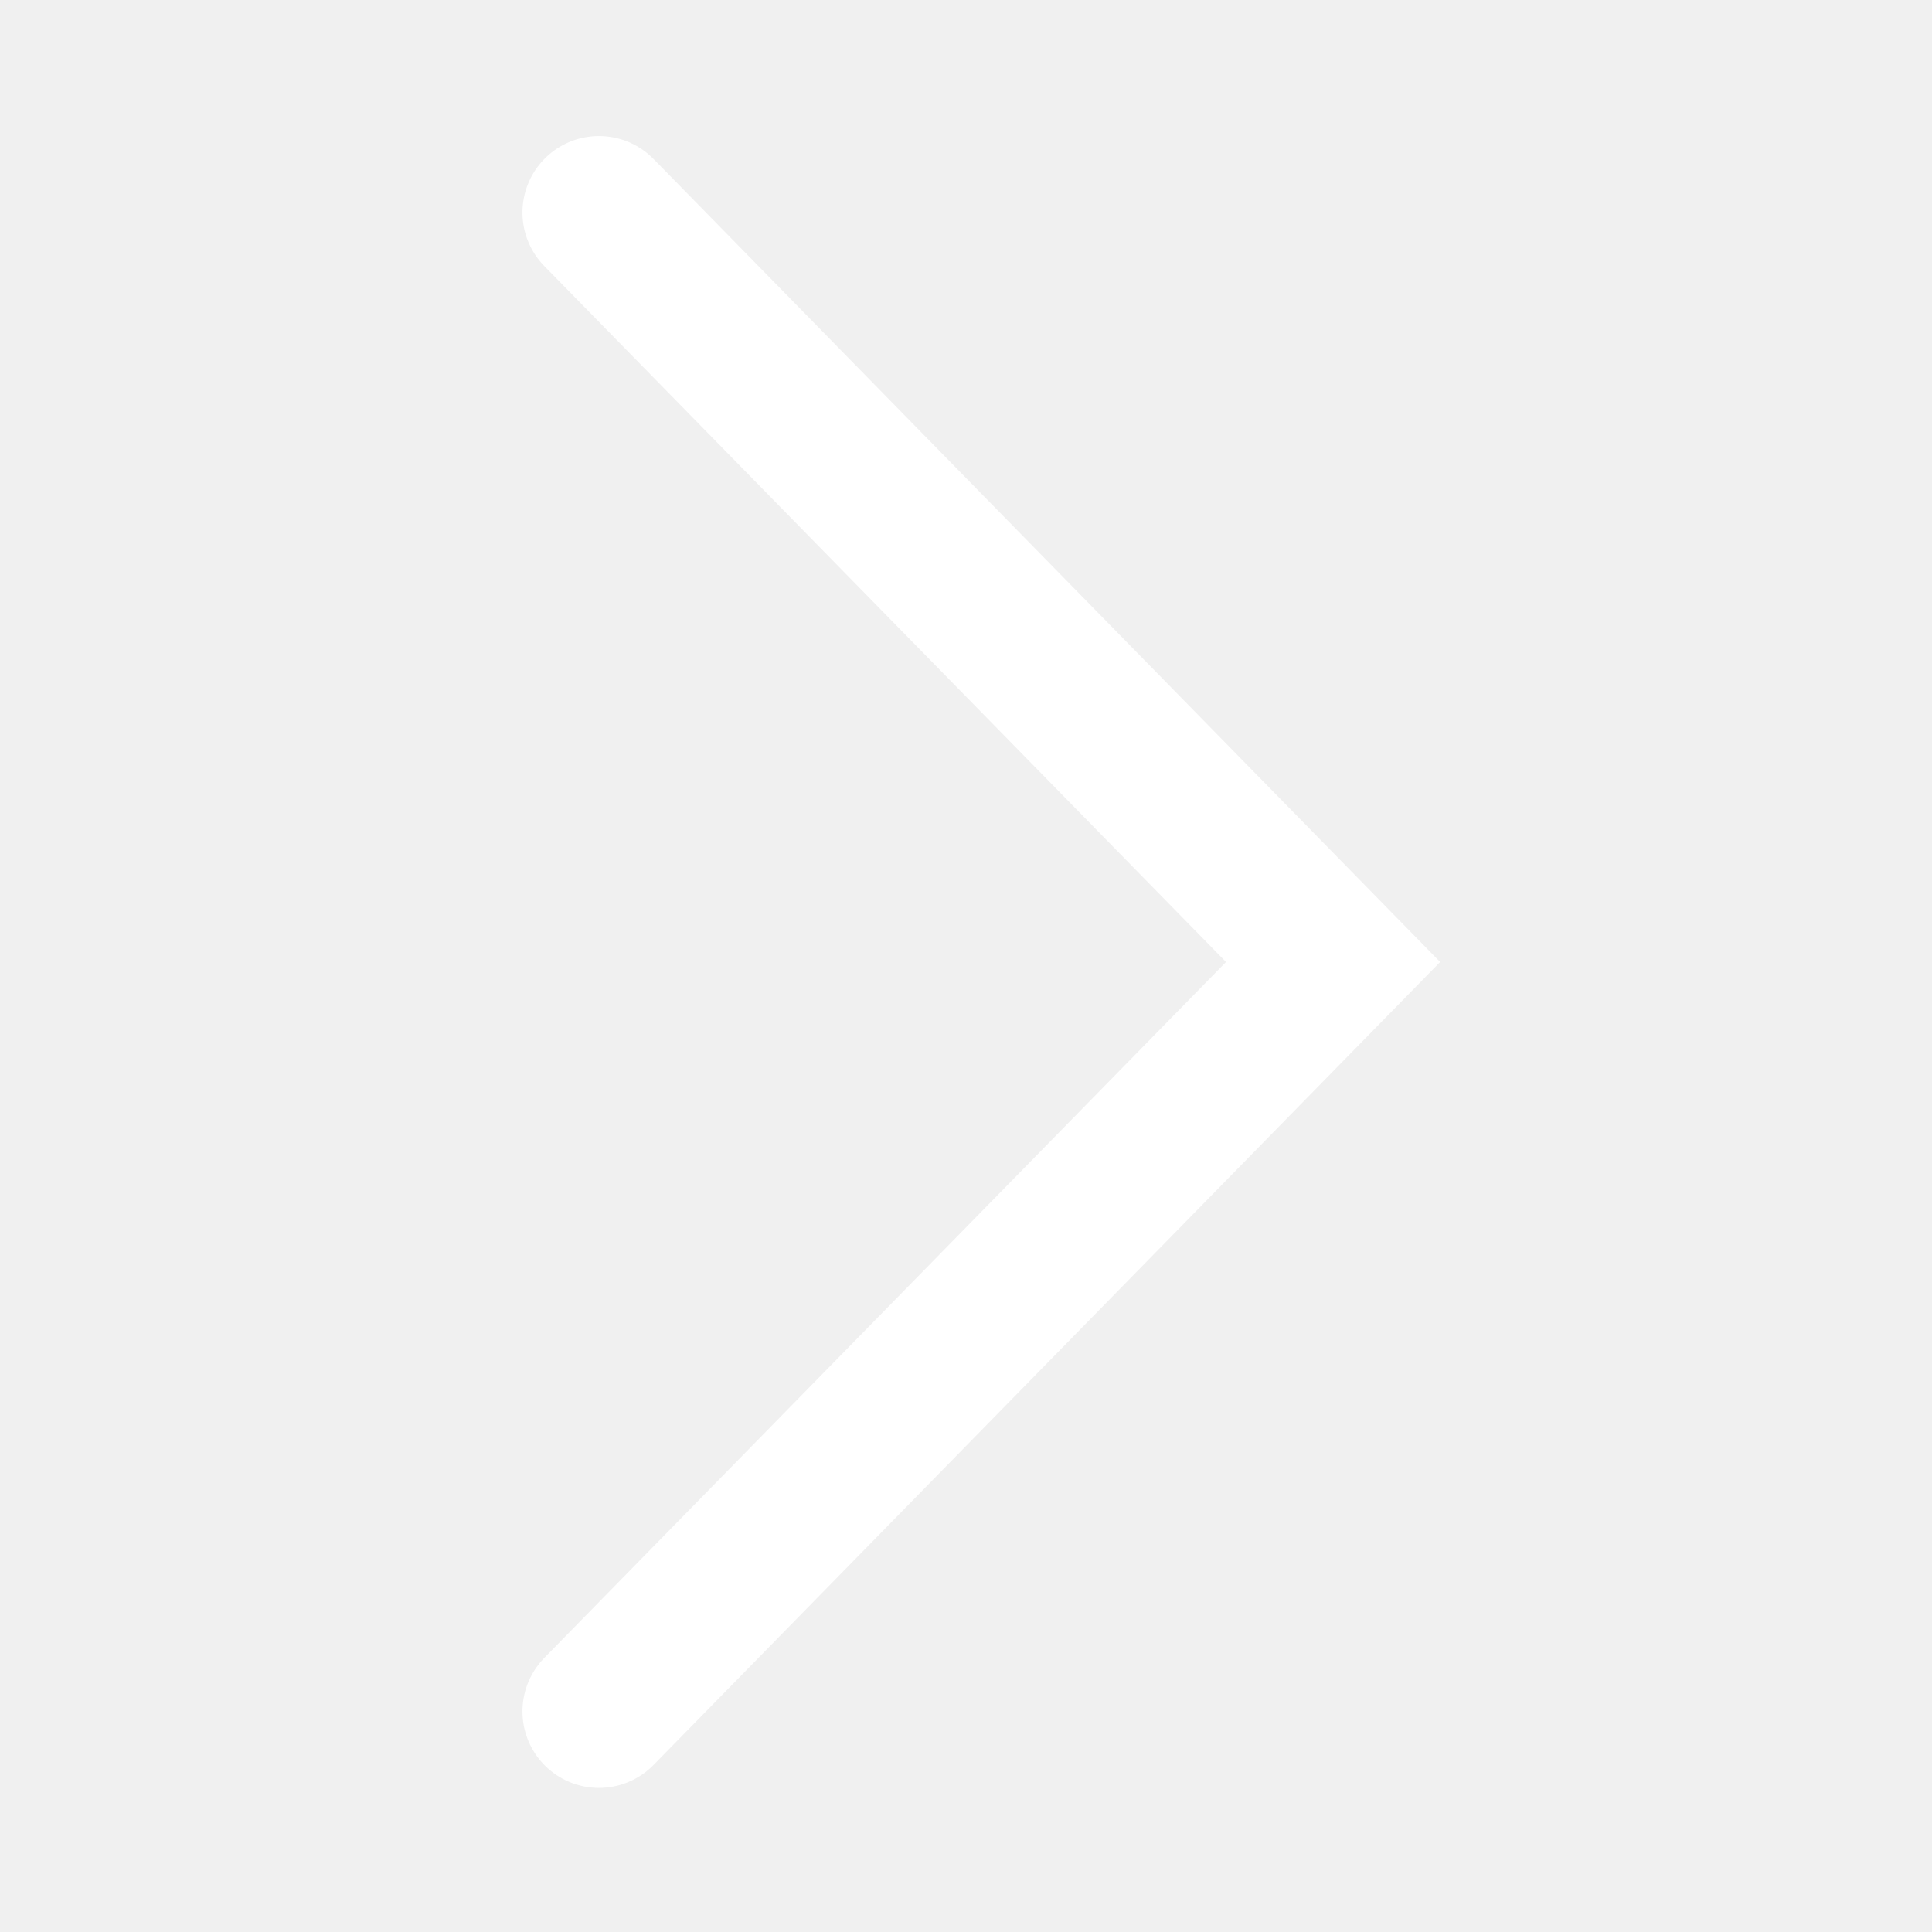
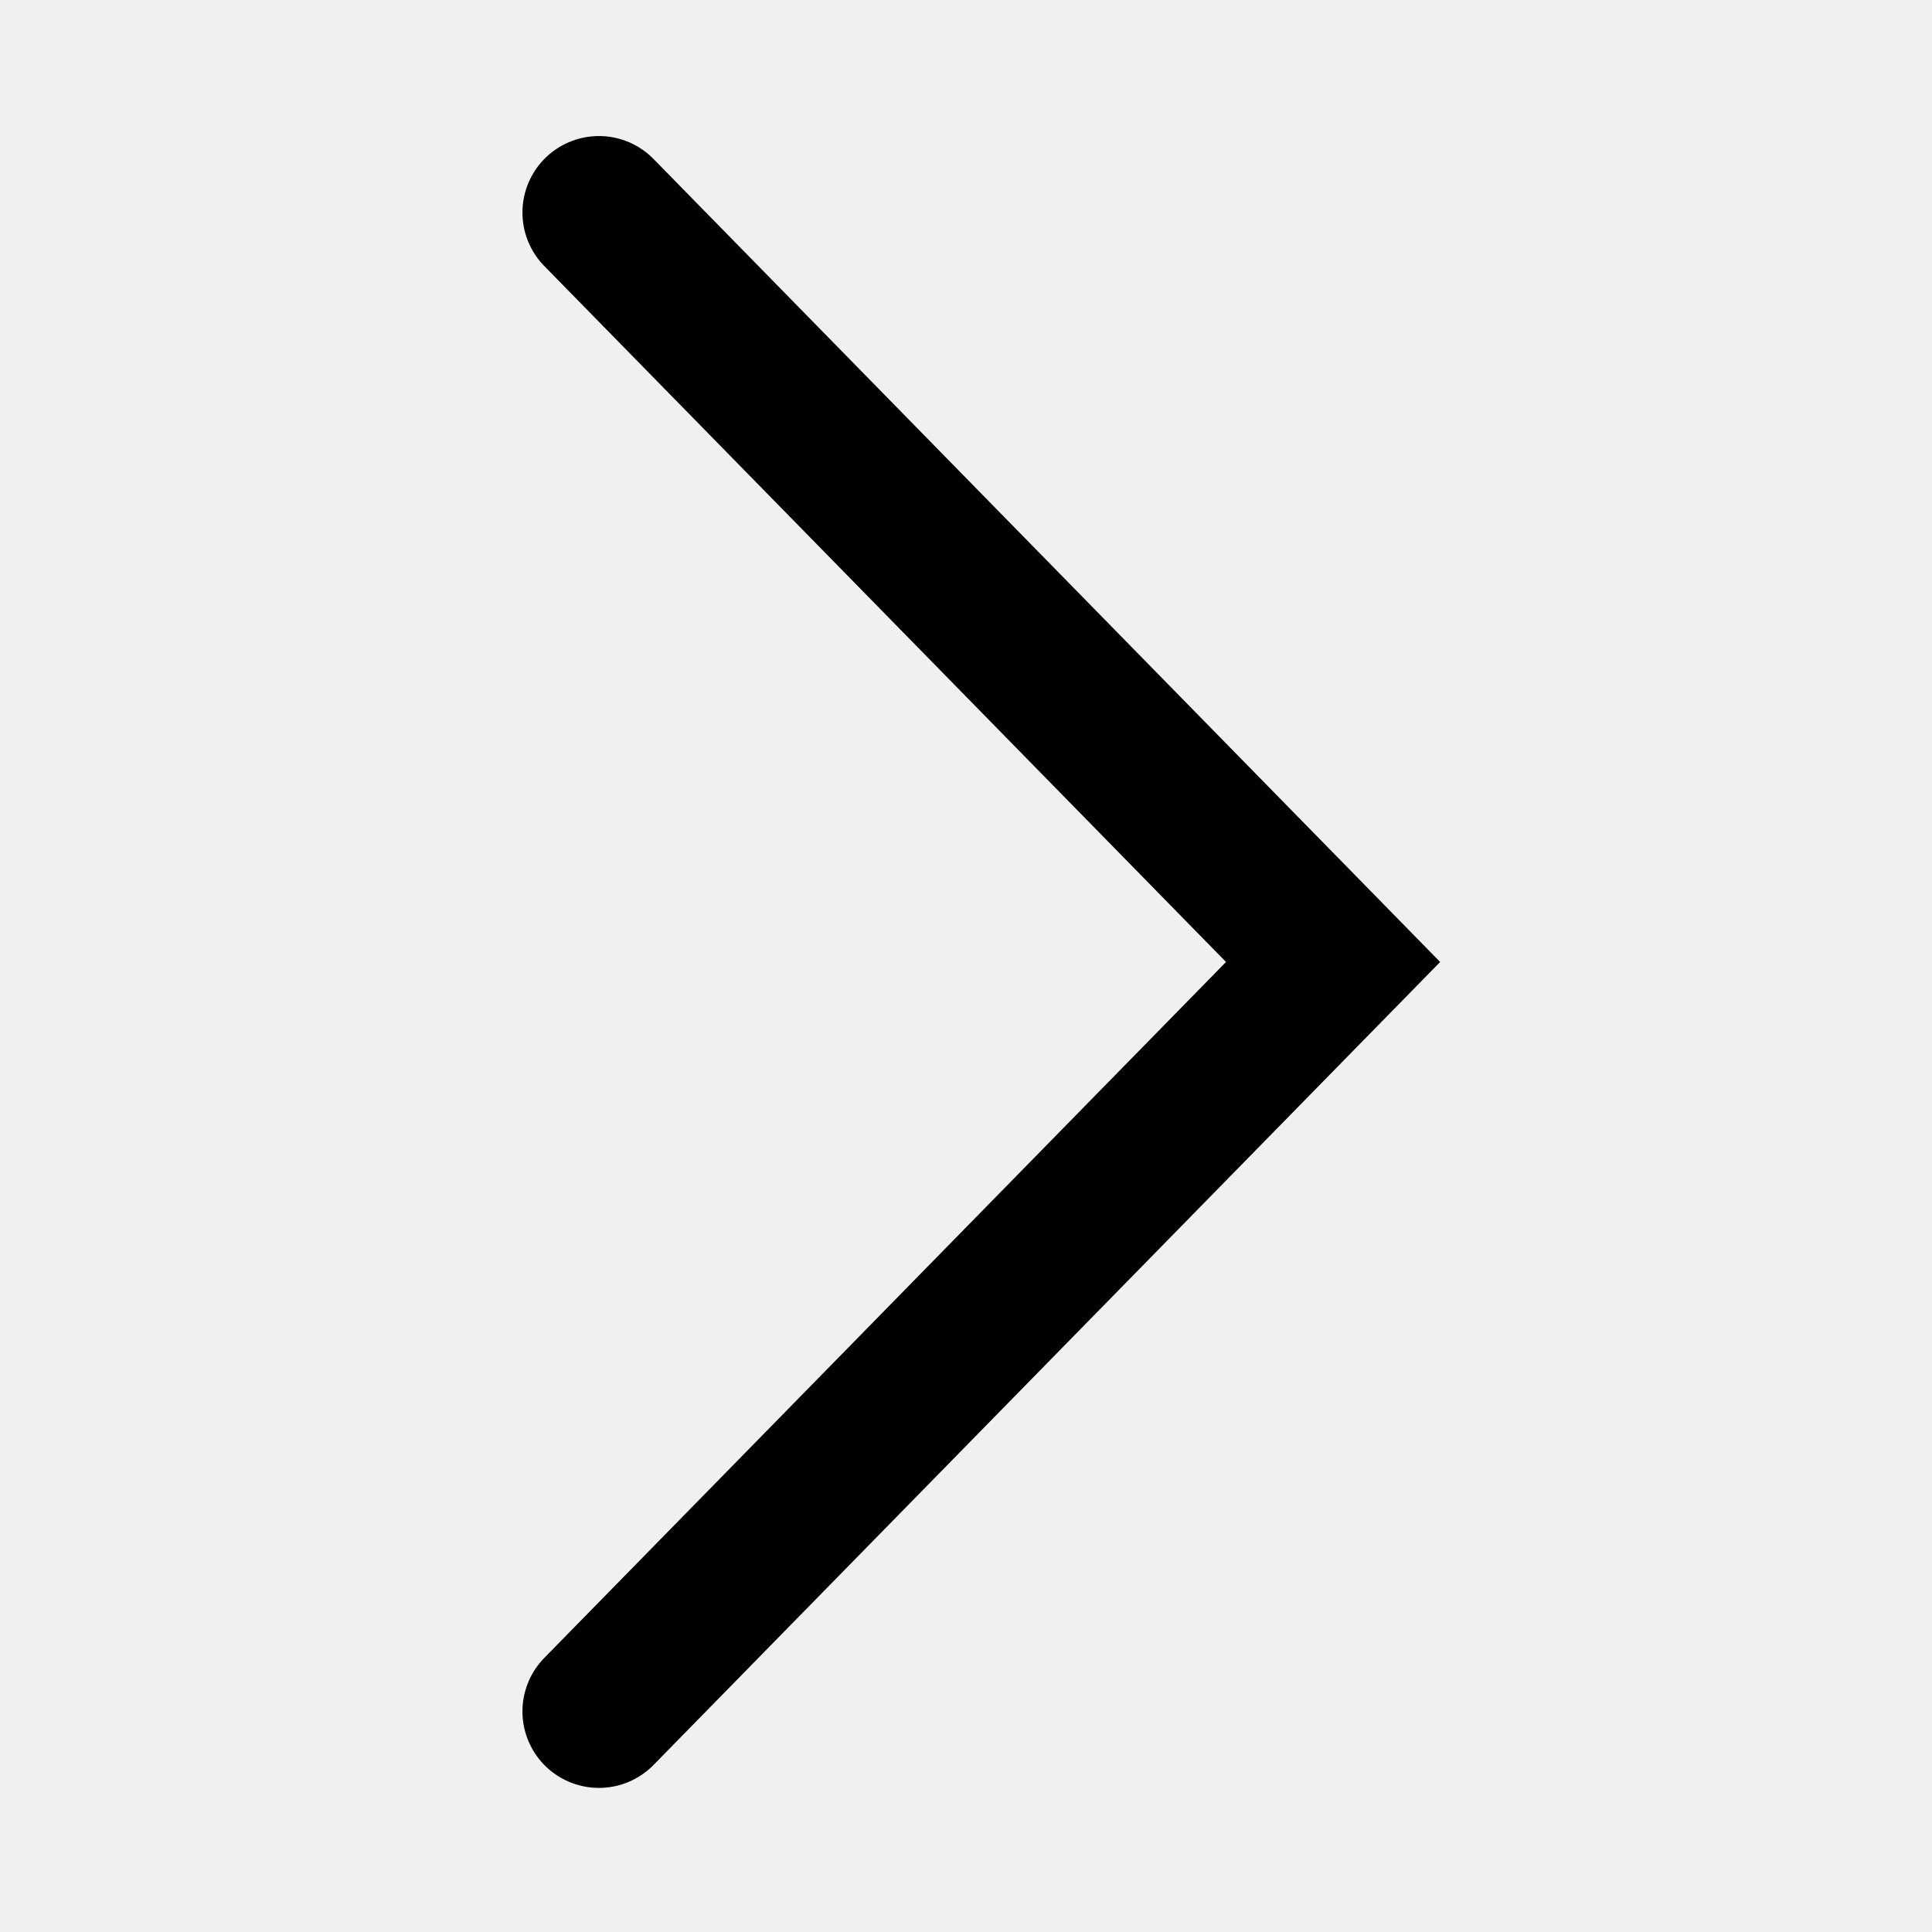
<svg xmlns="http://www.w3.org/2000/svg" width="100" height="100" viewBox="0 0 100 100" fill="none">
-   <path d="M31 11L69 49.792L31 88.583" stroke="white" stroke-width="7.917" stroke-linecap="round" />
+   <path d="M31 11L69 49.792L31 88.583" stroke="black" stroke-width="7.917" stroke-linecap="round" />
</svg>
